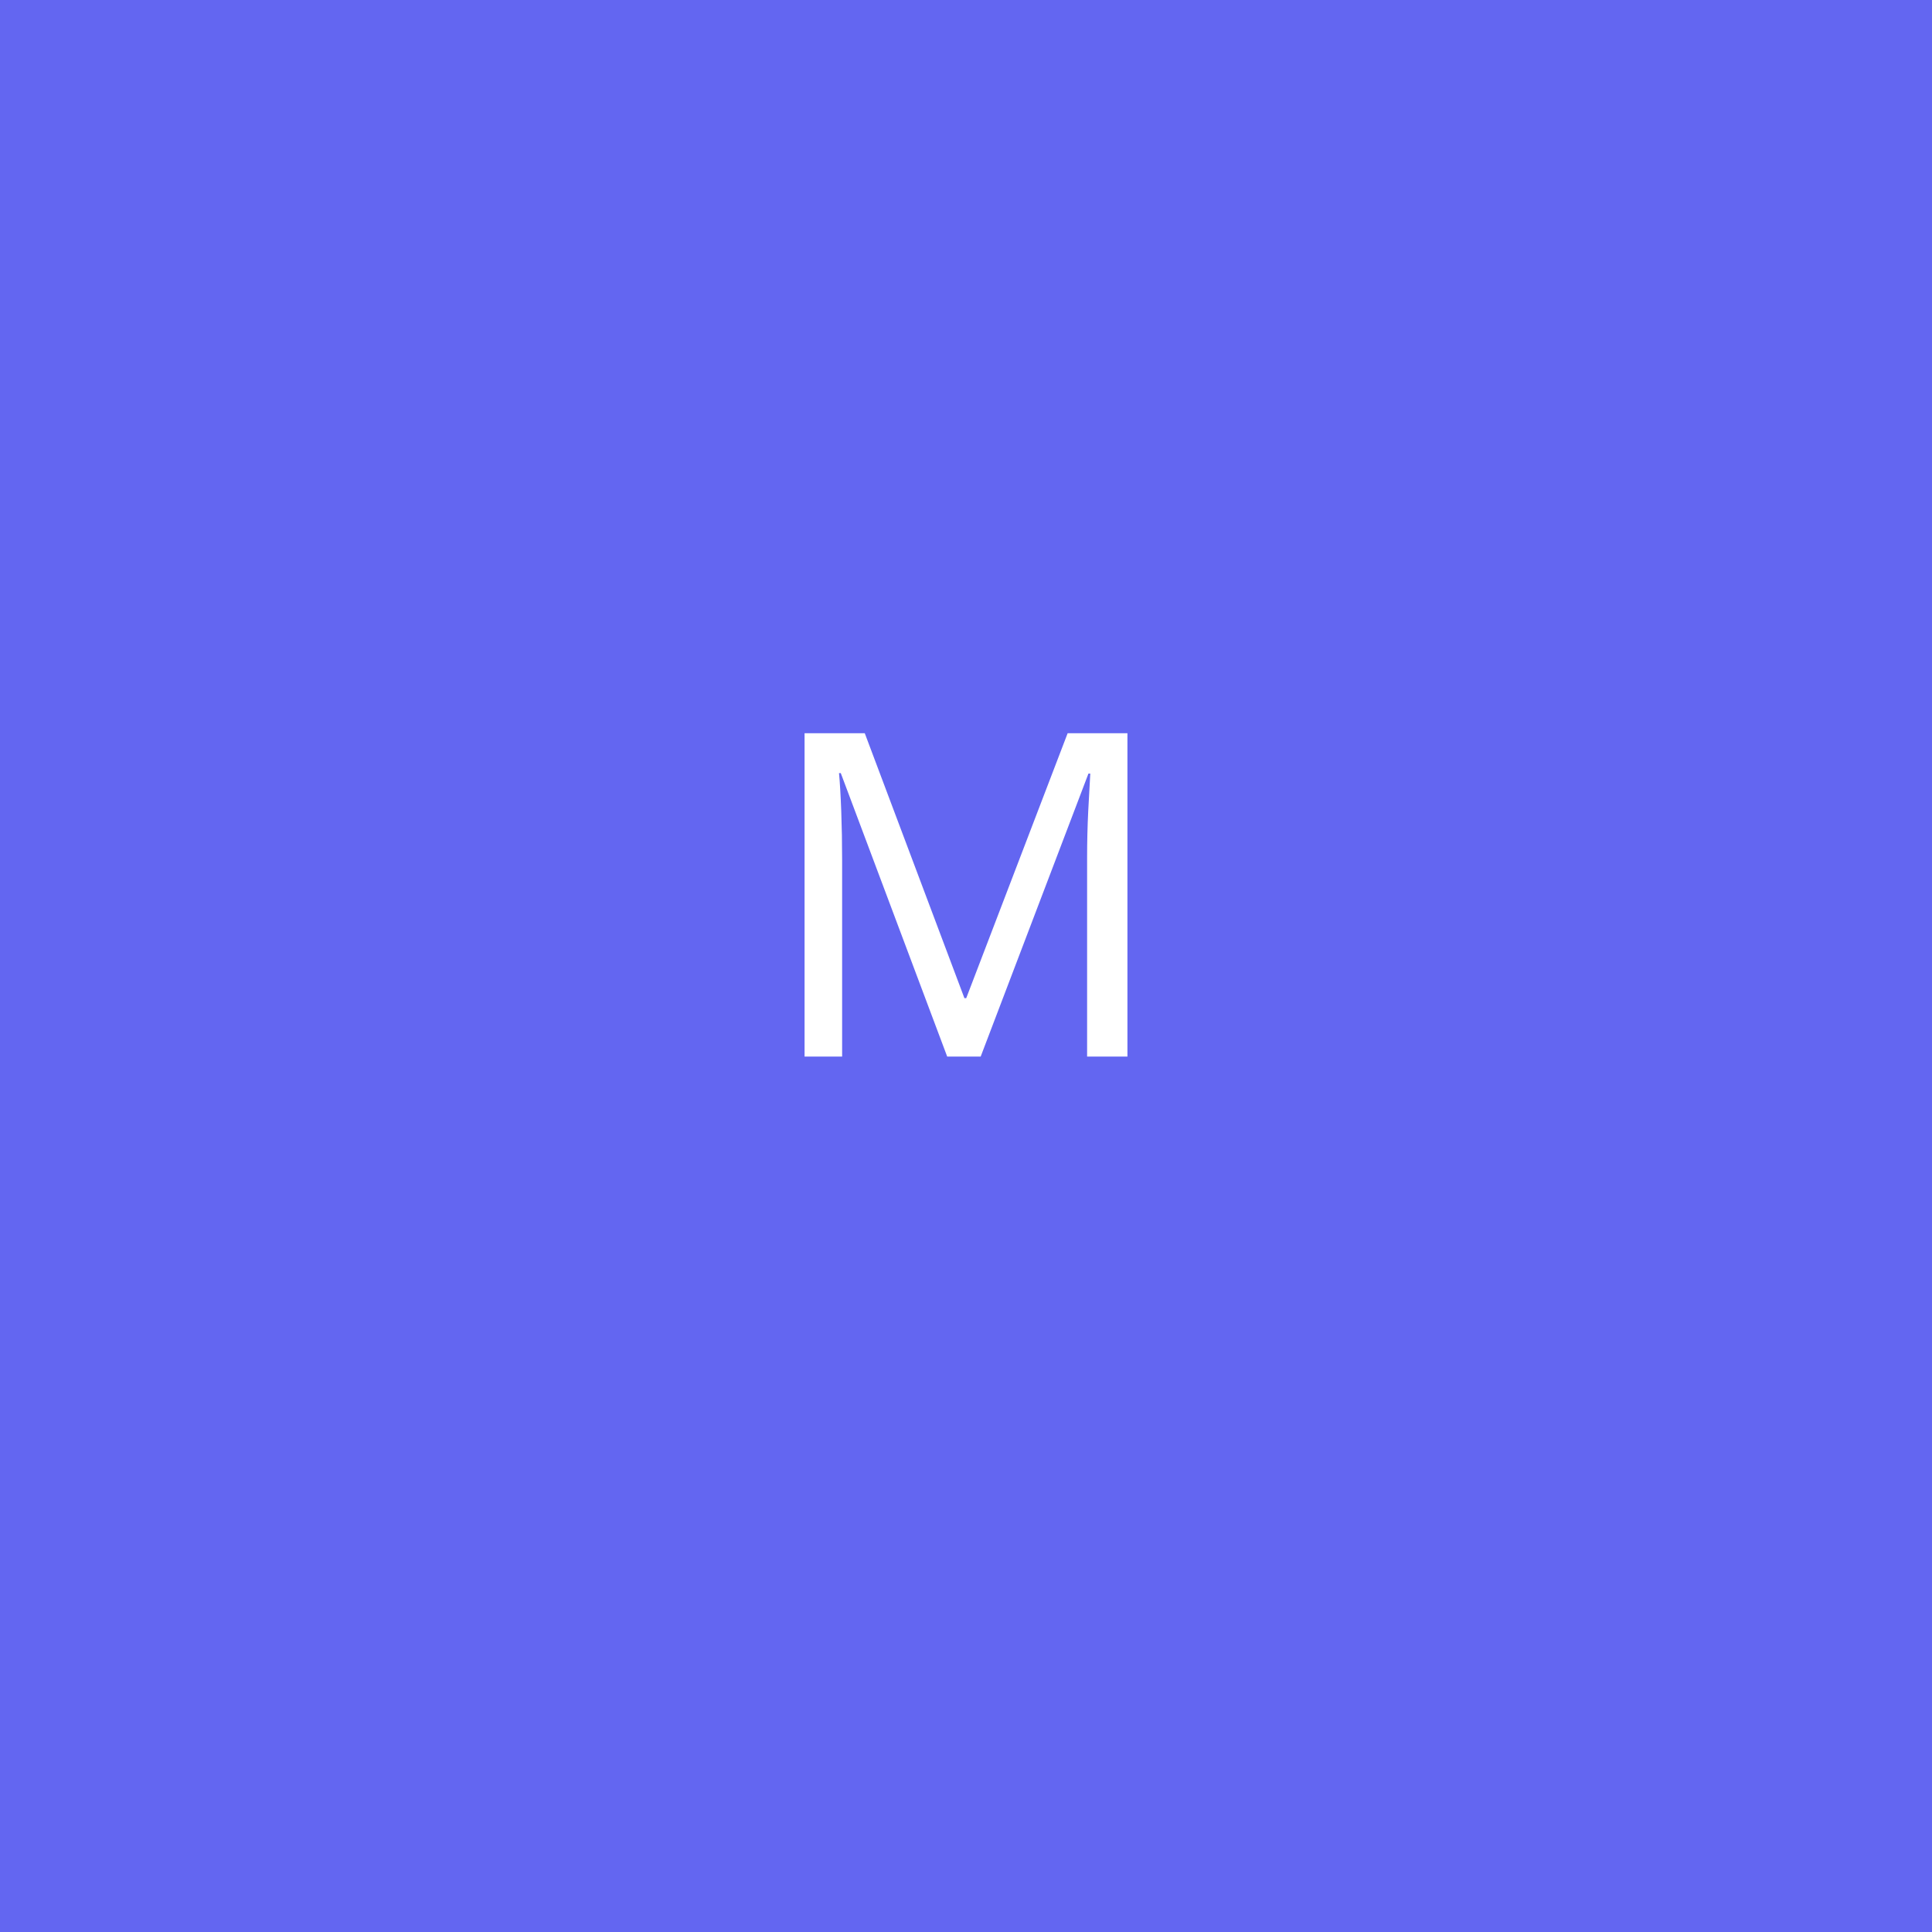
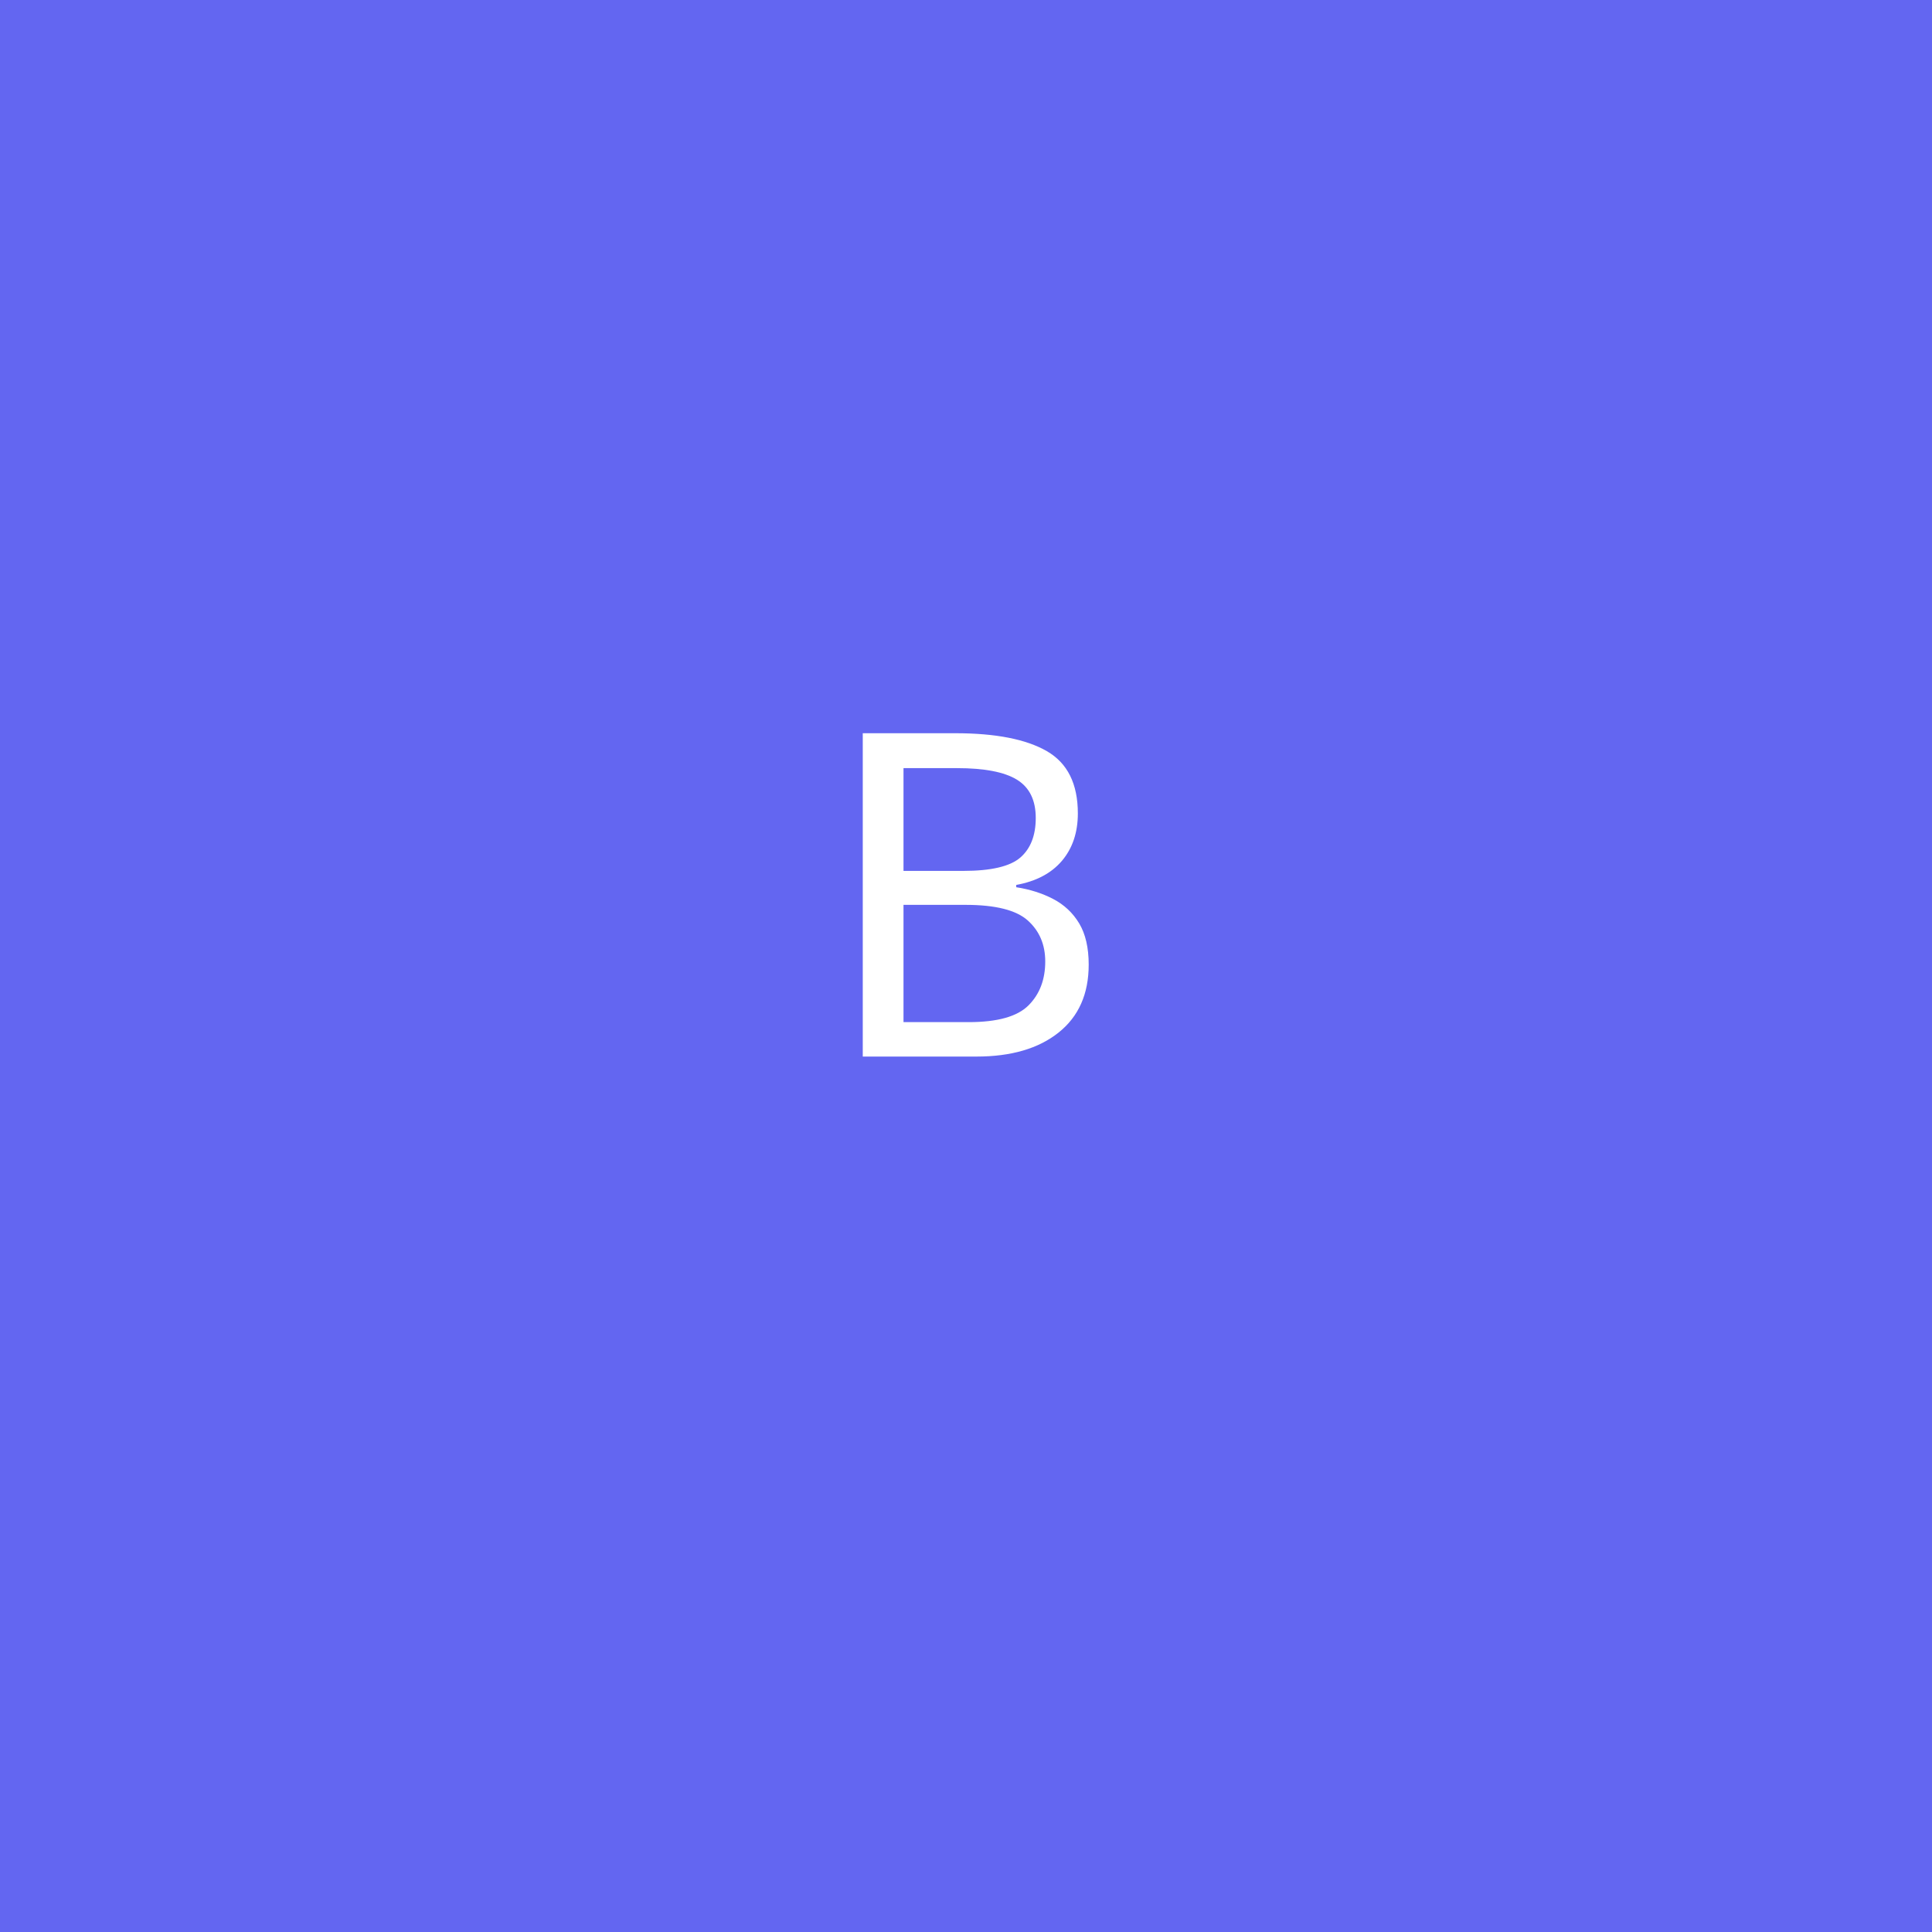
<svg xmlns="http://www.w3.org/2000/svg" viewBox="0 0 512 512">
  <rect fill="#6366f1" width="512" height="512" />
-   <text x="256" y="280" font-size="120" text-anchor="middle" fill="white" font-family="sans-serif">M</text>
+   <text x="256" y="280" font-size="120" text-anchor="middle" fill="white" font-family="sans-serif">B</text>
</svg>
